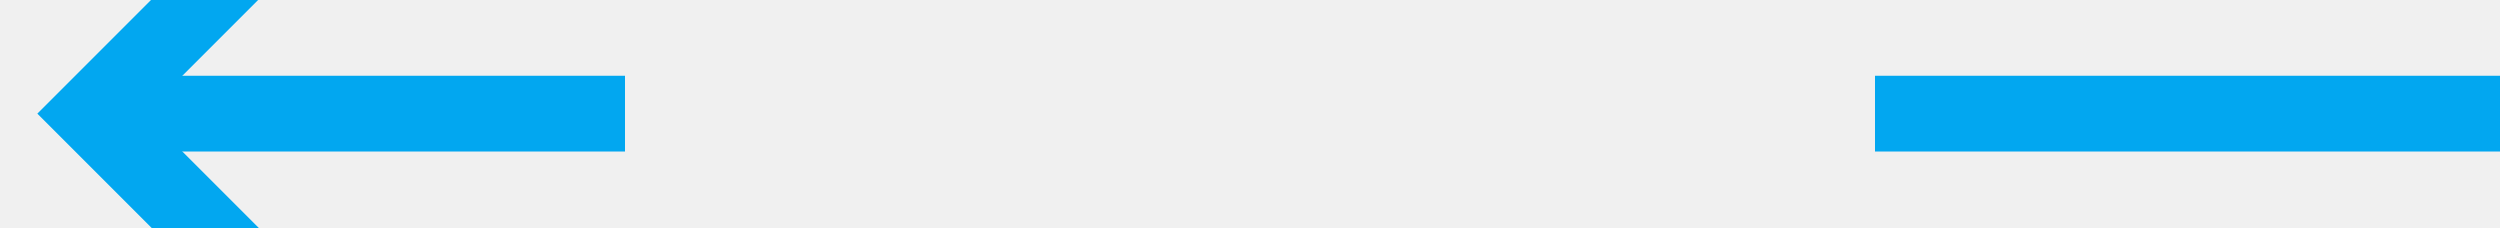
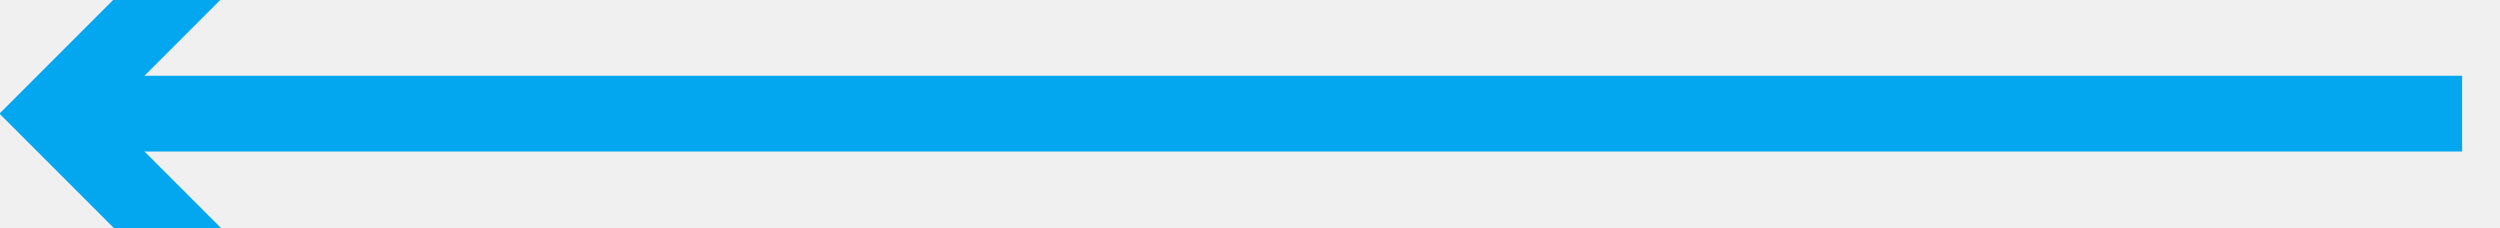
- <svg xmlns="http://www.w3.org/2000/svg" version="1.1" width="66px" height="6px" viewBox="632 694  66 6">
-   <defs>
-     <mask fill="white" id="clip283">
-       <path d="M 648.5 684  L 681.5 684  L 681.5 711  L 648.5 711  Z M 632 684  L 705 684  L 705 711  L 632 711  Z " fill-rule="evenodd" />
-     </mask>
-   </defs>
-   <g transform="matrix(-1 0 0 -1 1330 1394 )">
-     <path d="M 689.893 692.707  L 694.186 697  L 689.893 701.293  L 691.307 702.707  L 696.307 697.707  L 697.014 697  L 696.307 696.293  L 691.307 691.293  L 689.893 692.707  Z " fill-rule="nonzero" fill="#02a7f0" stroke="none" mask="url(#clip283)" />
-     <rect fill-rule="evenodd" fill="#02a7f0" stroke="none" x="632" y="696" width="63" height="2" mask="url(#clip283)" />
-     <path d="" stroke-width="2" stroke="#02a7f0" fill="none" mask="url(#clip283)" />
+ <svg xmlns="http://www.w3.org/2000/svg" version="1.1" width="66px" height="6px" viewBox="472 194  66 6">
+   <g transform="matrix(-1 0 0 -1 1010 394 )">
+     <path d="M 530.893 192.707  L 535.186 197  L 530.893 201.293  L 532.307 202.707  L 537.307 197.707  L 538.014 197  L 537.307 196.293  L 532.307 191.293  L 530.893 192.707  Z " fill-rule="nonzero" fill="#02a7f0" stroke="none" />
+     <rect fill-rule="evenodd" fill="#02a7f0" stroke="none" x="473" y="196" width="63" height="2" />
+     <path d="" stroke-width="2" stroke="#02a7f0" fill="none" />
  </g>
</svg>
